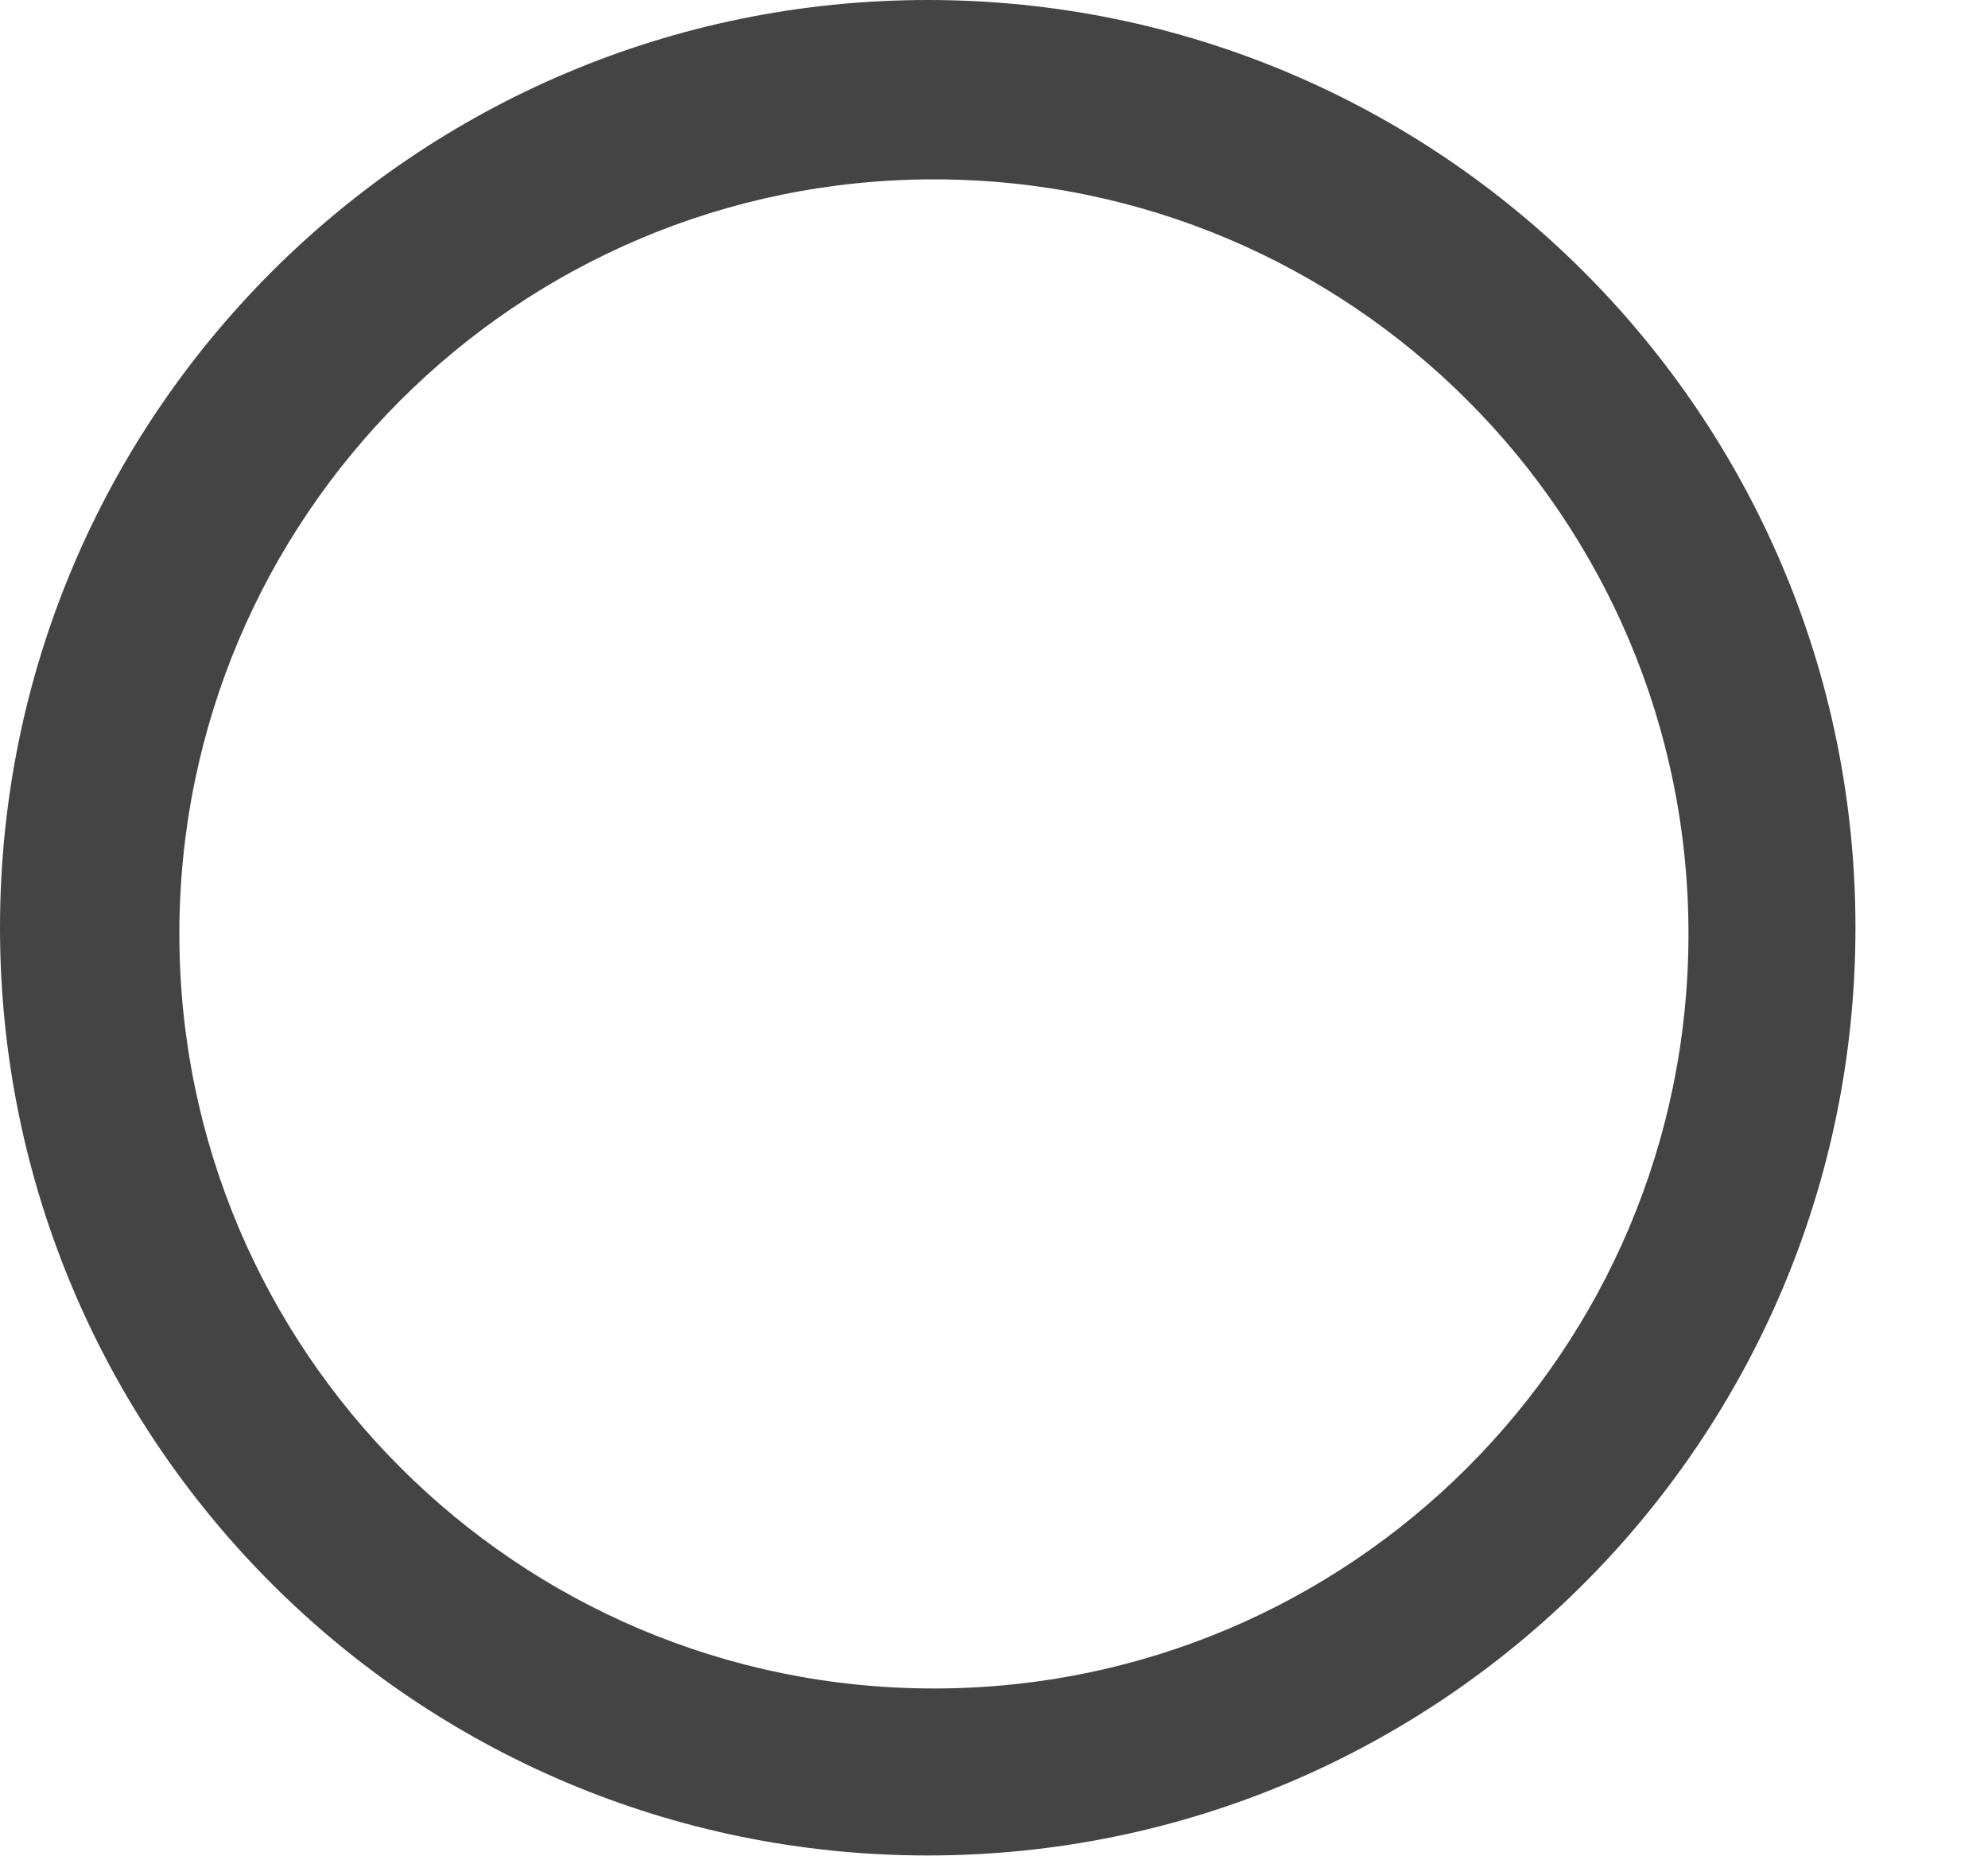
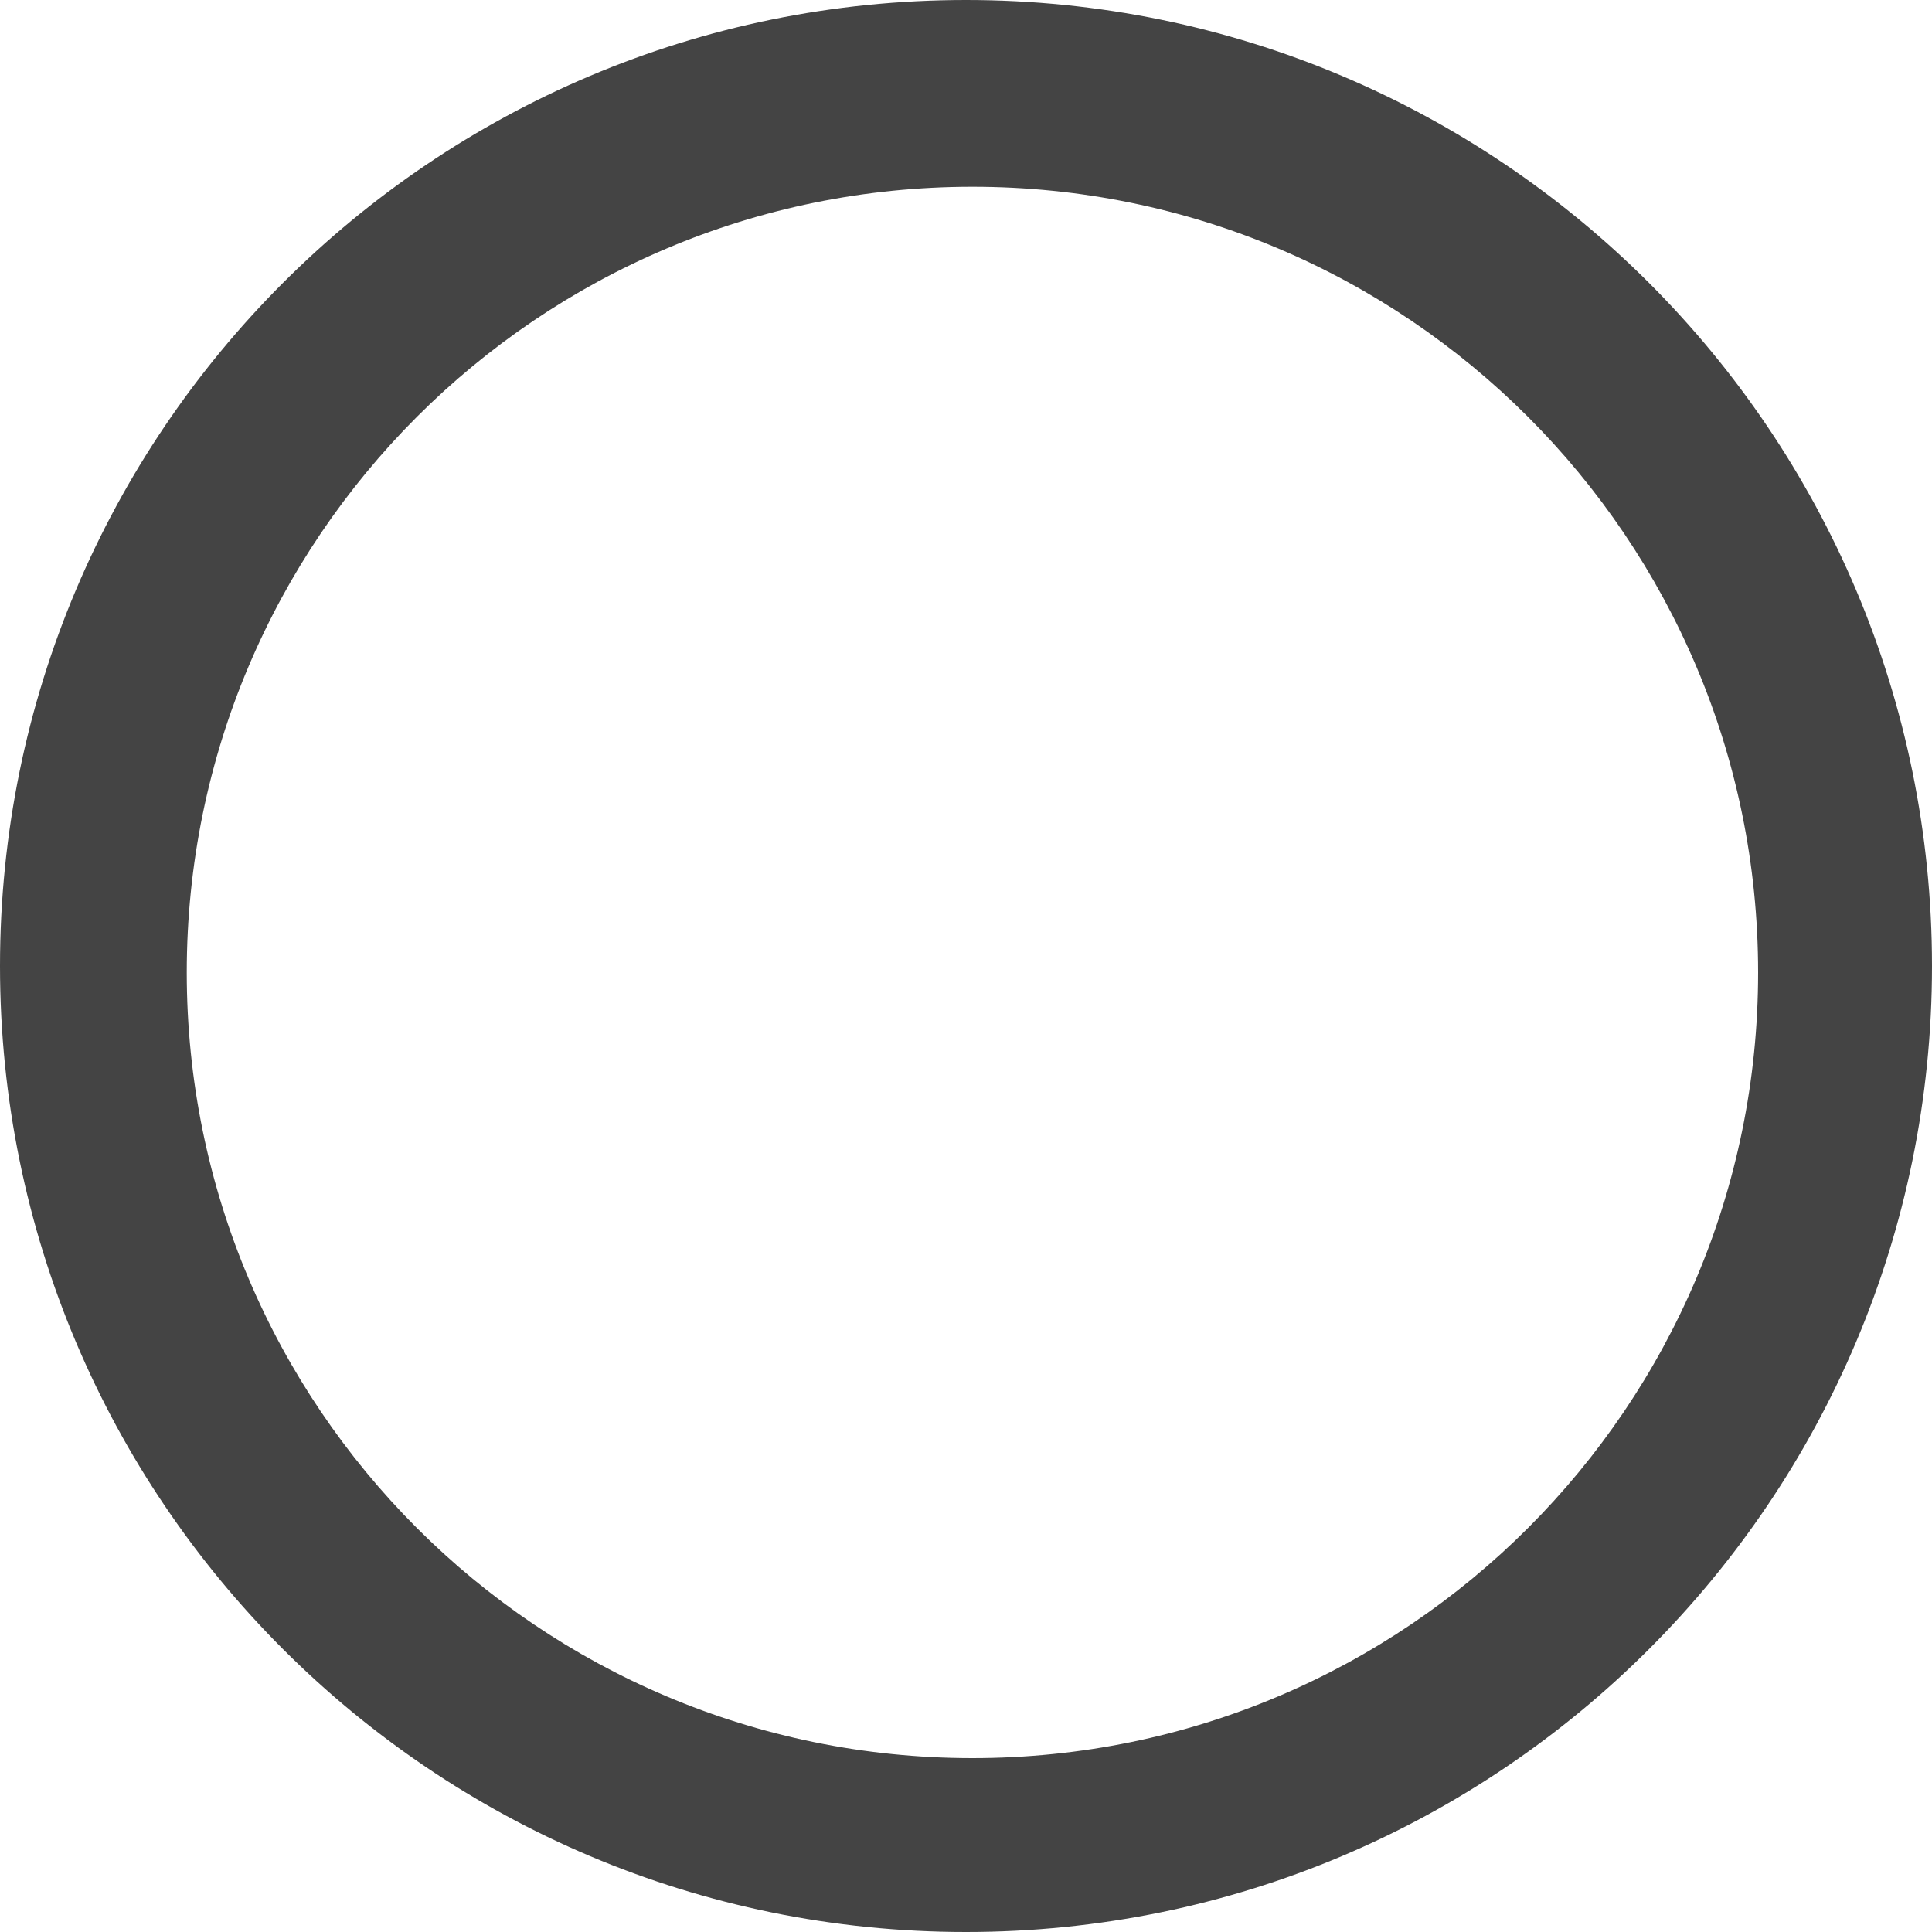
- <svg xmlns="http://www.w3.org/2000/svg" width="960px" height="896px" viewBox="0 0 960 896" version="1.1">
+ <svg xmlns="http://www.w3.org/2000/svg" width="896px" height="896px" viewBox="0 0 896 896" version="1.1">
  <description>Created with Sketch (http://www.bohemiancoding.com/sketch)</description>
  <defs />
  <g id="Objective-Icon" stroke="none" stroke-width="1" fill="none" fill-rule="evenodd">
    <g transform="translate(-64, -64)" id="O" fill="#444444">
      <path d="M512,960 C759.424,960 960,759.424 960,512 C960,264.576 759.424,64 512,64 C264.576,64 64,264.576 64,512 C64,759.424 264.576,960 512,960 Z M514.987,879.36 C716.225,879.36 879.36,716.225 879.36,514.987 C879.36,313.749 716.225,150.613 514.987,150.613 C313.749,150.613 150.613,313.749 150.613,514.987 C150.613,716.225 313.749,879.36 514.987,879.36 Z M514.987,879.36" />
    </g>
  </g>
</svg>
